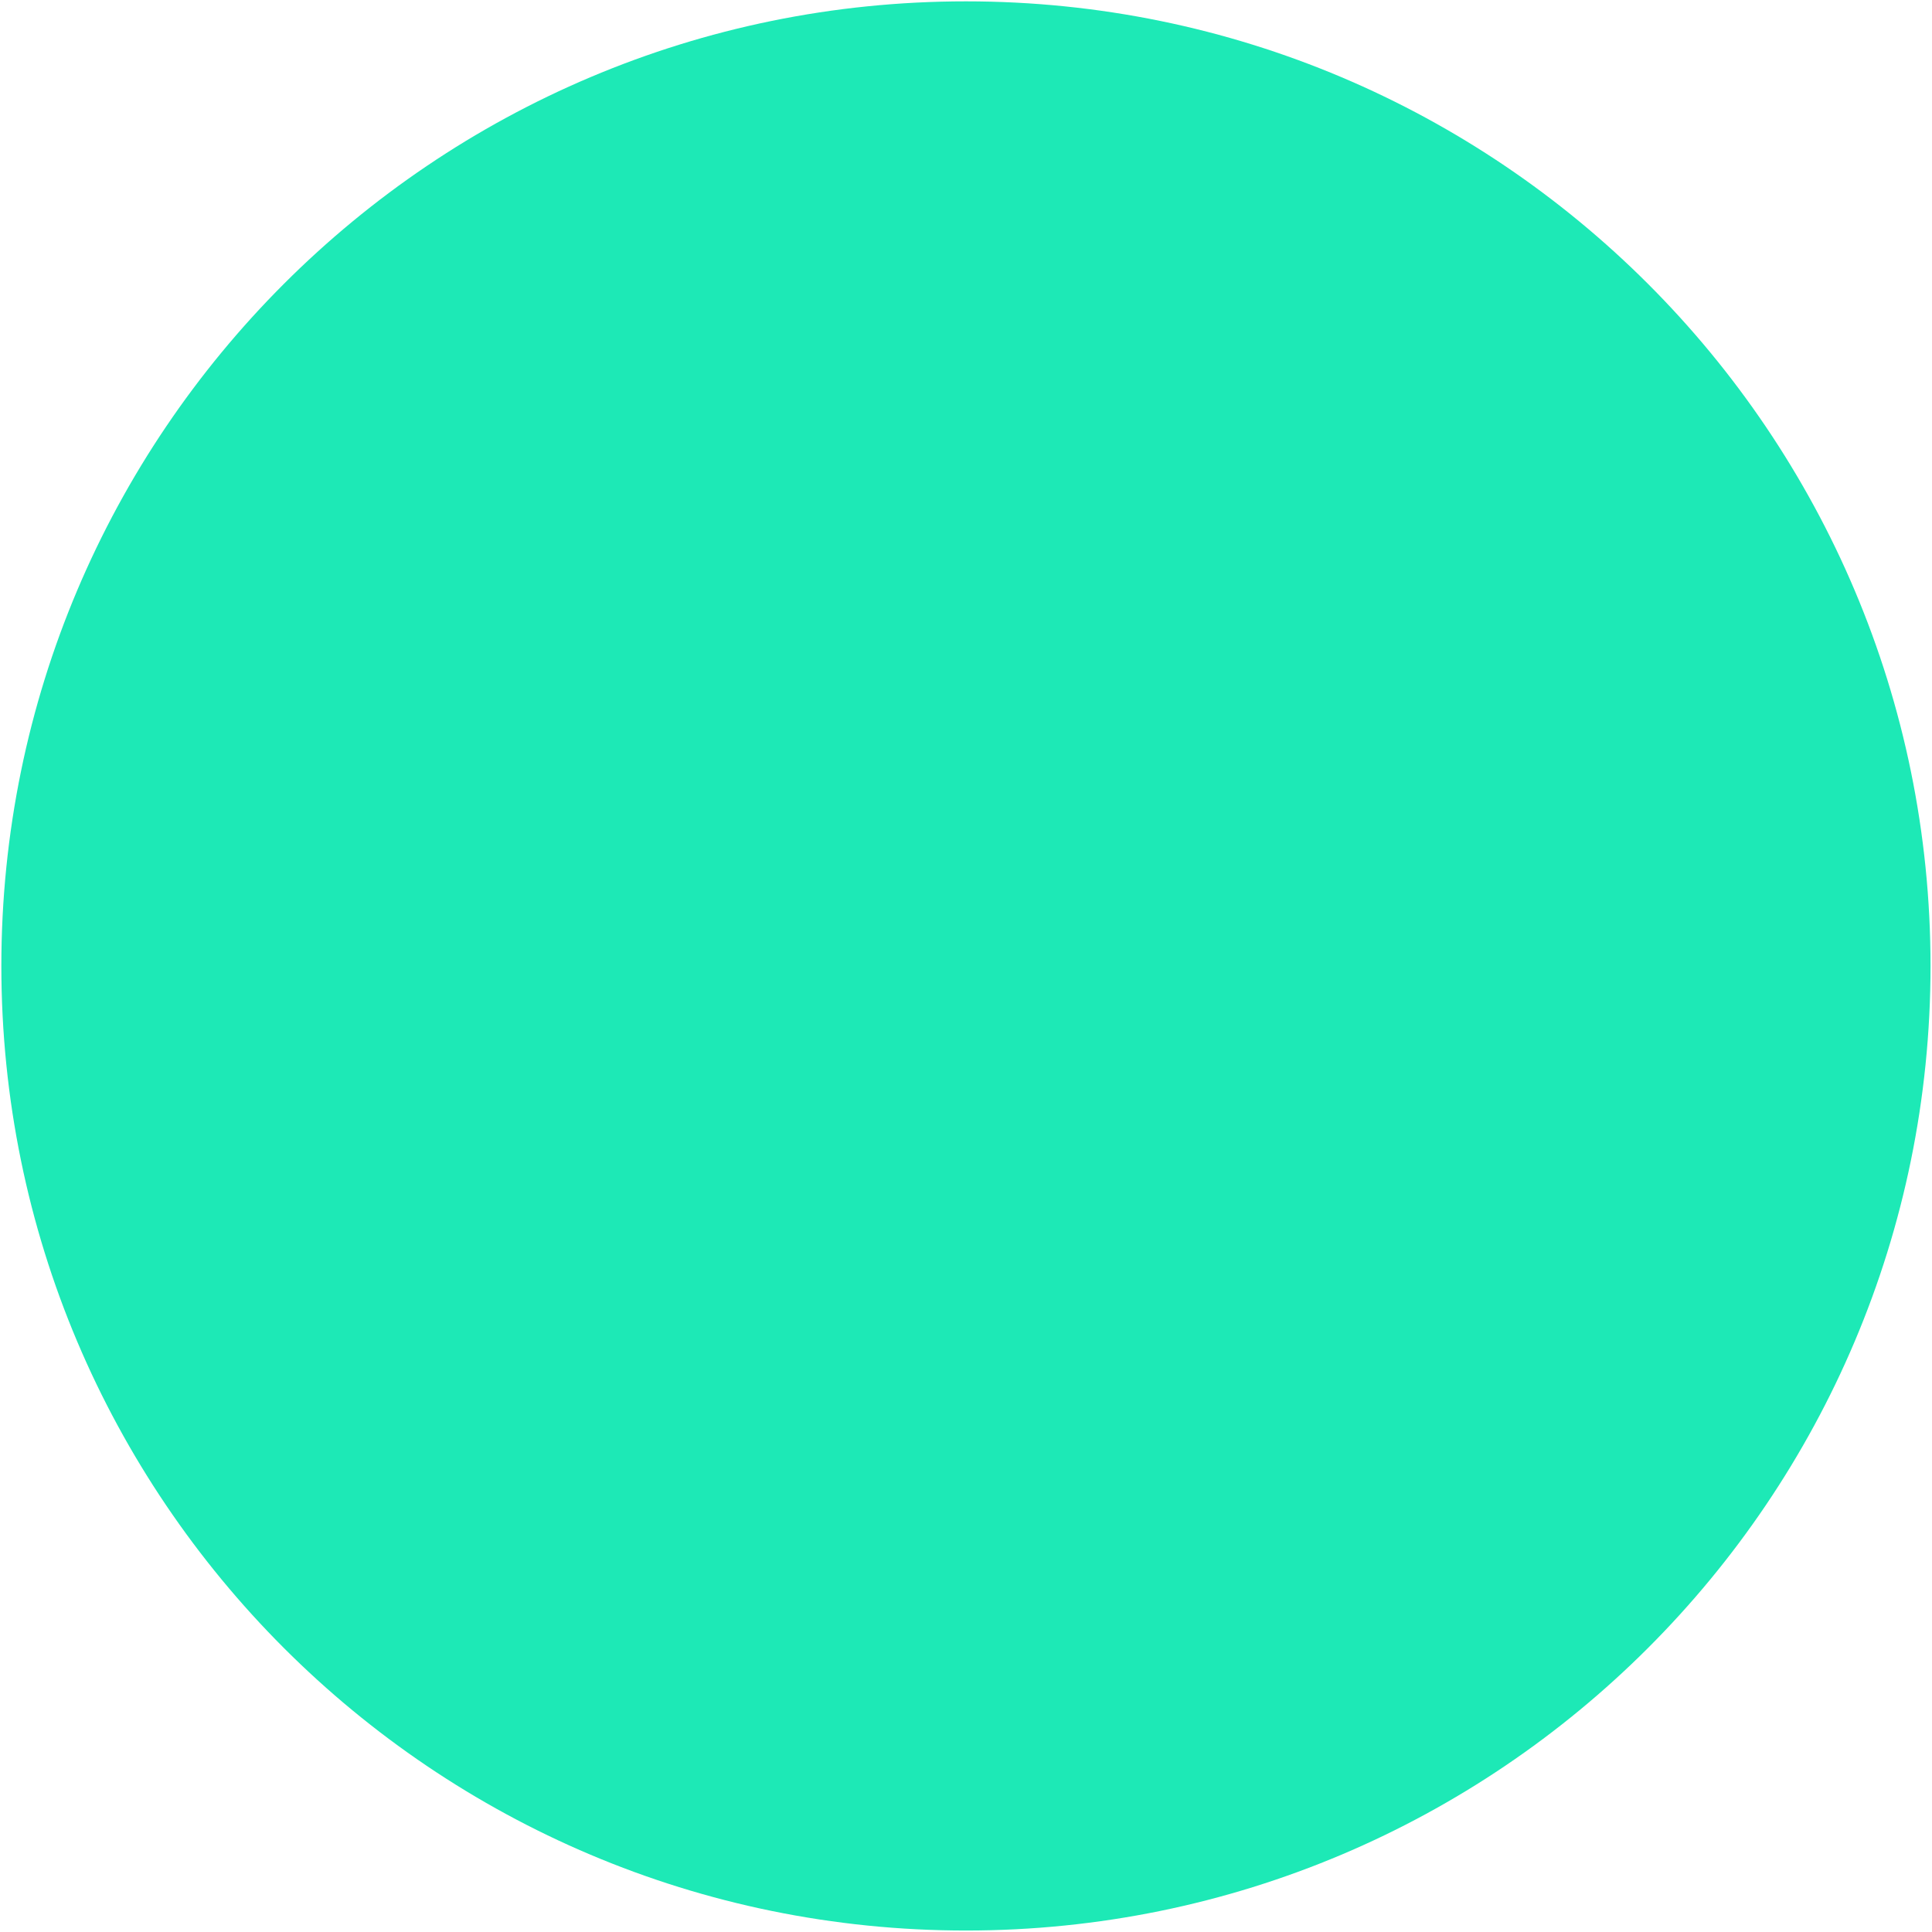
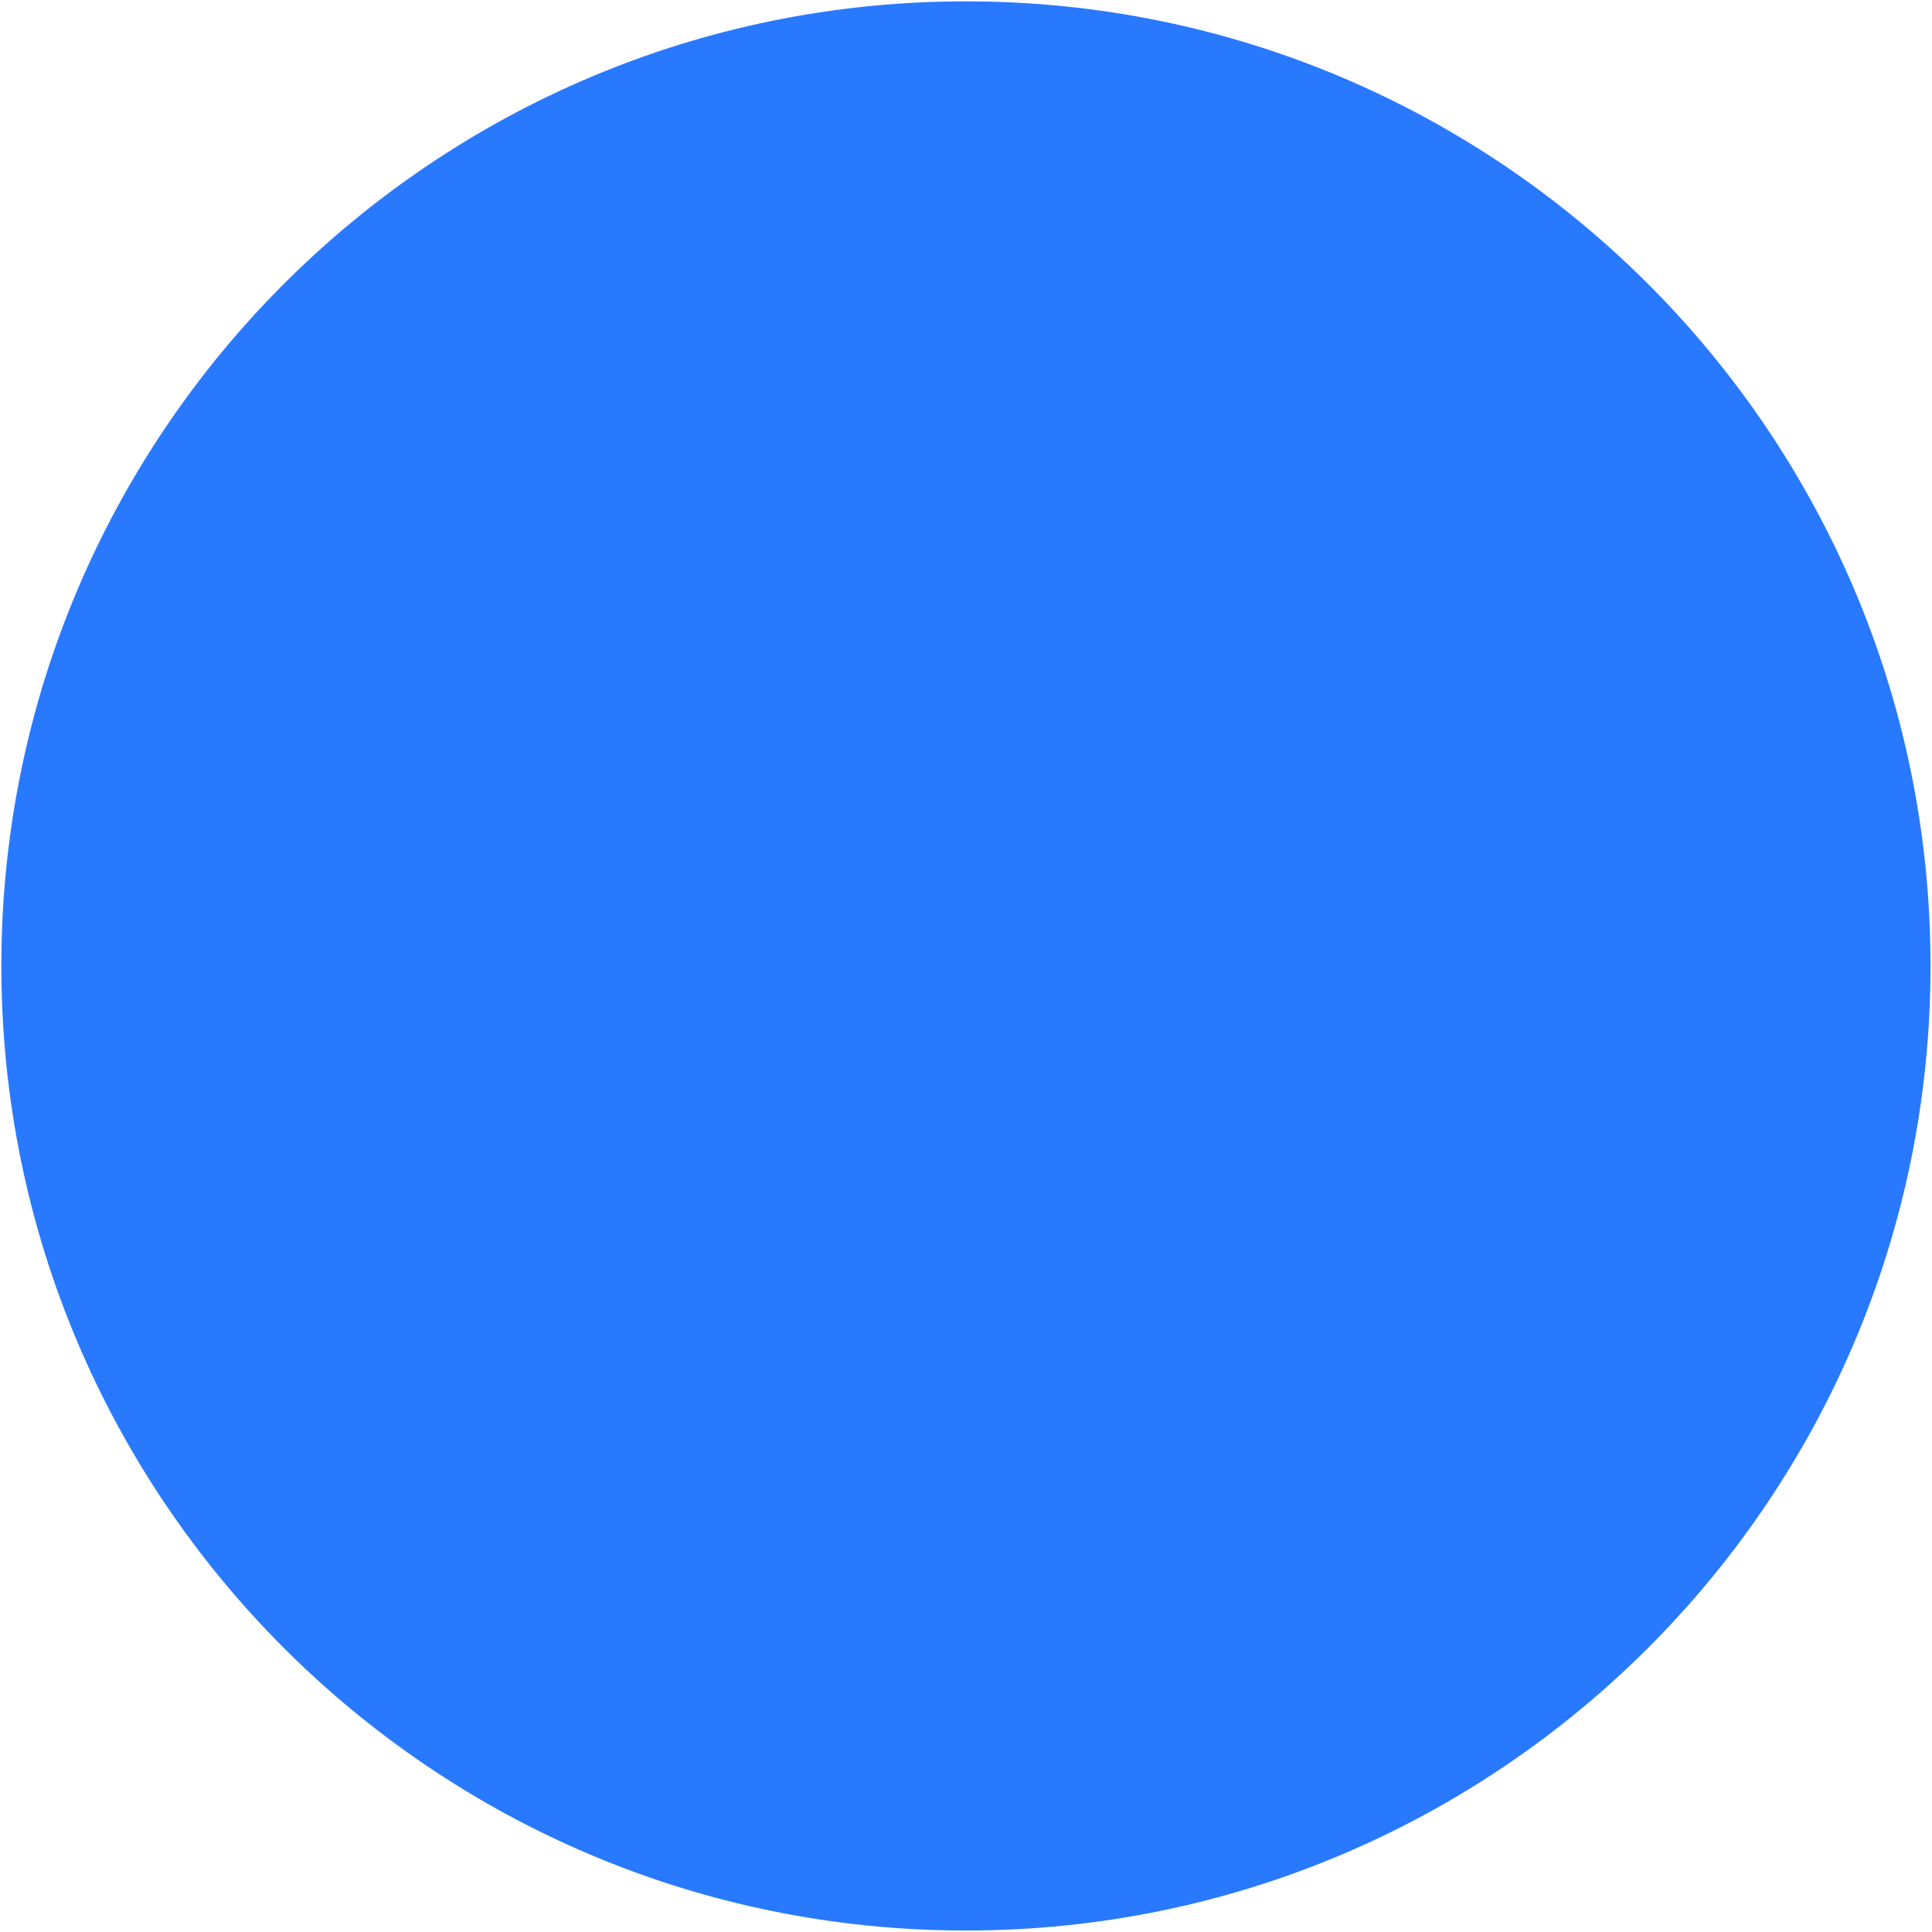
<svg xmlns="http://www.w3.org/2000/svg" width="20" height="20" viewBox="0 0 5.292 5.292" version="1.1" id="svg8">
  <defs id="defs2" />
  <g id="layer1" transform="translate(0,-291.7083)">
    <g id="g847" transform="matrix(0.05207439,0,0,0.05207453,-0.9012516,282.412)">
      <g id="g851">
        <g id="g1059" transform="matrix(1.998622,0,0,1.998619,17.32448,-313.5231)">
          <path style="opacity:1;fill:none;fill-opacity:0.494;stroke:#ffffff00;stroke-width:0.07;stroke-linecap:round;stroke-linejoin:round;stroke-miterlimit:4;stroke-dasharray:none;stroke-dashoffset:0;stroke-opacity:1;paint-order:stroke fill markers" d="M 25.4,271.6 -8.0000008e-7,246.2 H 50.8 Z" id="path883" />
          <path id="path880" d="m 25.4,271.6 25.4,25.4 H 0 Z" style="opacity:1;fill:none;fill-opacity:0.494;stroke:#ffffff00;stroke-width:0.07;stroke-linecap:round;stroke-linejoin:round;stroke-miterlimit:4;stroke-dasharray:none;stroke-dashoffset:0;stroke-opacity:1;paint-order:stroke fill markers" />
          <rect ry="5.053" y="253.849" x="7.649" height="35.529" width="35.529" id="rect870" style="opacity:1;fill:none;fill-opacity:0.494;stroke:#ffffff00;stroke-width:0.062;stroke-linecap:round;stroke-linejoin:round;stroke-miterlimit:4;stroke-dasharray:none;stroke-dashoffset:0;stroke-opacity:1;paint-order:stroke fill markers" />
          <circle r="25.397" cy="271.6" cx="25.4" id="path872" style="opacity:1;fill:none;fill-opacity:0.494;stroke:#ffffff00;stroke-width:0.076;stroke-linecap:round;stroke-linejoin:round;stroke-miterlimit:4;stroke-dasharray:none;stroke-dashoffset:0;stroke-opacity:1;paint-order:stroke fill markers" />
          <circle transform="rotate(-45)" cx="-174.09" cy="210.011" r="12.656" id="path876" style="opacity:1;fill:none;fill-opacity:0.494;stroke:#ffffff00;stroke-width:0.074;stroke-linecap:round;stroke-linejoin:round;stroke-miterlimit:4;stroke-dasharray:none;stroke-dashoffset:0;stroke-opacity:1;paint-order:stroke fill markers" />
          <path id="path904" d="m 25.4,271.6 -25.4,25.4 v -50.8 z" style="opacity:1;fill:none;fill-opacity:0.494;stroke:#ffffff00;stroke-width:0.07;stroke-linecap:round;stroke-linejoin:round;stroke-miterlimit:4;stroke-dasharray:none;stroke-dashoffset:0;stroke-opacity:1;paint-order:stroke fill markers" />
          <path style="opacity:1;fill:none;fill-opacity:0.494;stroke:#ffffff00;stroke-width:0.07;stroke-linecap:round;stroke-linejoin:round;stroke-miterlimit:4;stroke-dasharray:none;stroke-dashoffset:0;stroke-opacity:1;paint-order:stroke fill markers" d="m 25.4,271.6 25.4,-25.4 v 50.8 z" id="path906" />
          <rect ry="5.051" y="256.393" x="2.566" height="30.44" width="45.694" id="rect837" style="opacity:1;fill:none;fill-opacity:0.494;stroke:#ffffff00;stroke-width:0.066;stroke-linecap:round;stroke-linejoin:round;stroke-miterlimit:4;stroke-dasharray:none;stroke-dashoffset:0;stroke-opacity:1;paint-order:stroke fill markers" />
          <rect style="opacity:1;fill:none;fill-opacity:0.494;stroke:#ffffff00;stroke-width:0.066;stroke-linecap:round;stroke-linejoin:round;stroke-miterlimit:4;stroke-dasharray:none;stroke-dashoffset:0;stroke-opacity:1;paint-order:stroke fill markers" id="rect831" width="45.694" height="30.441" x="248.766" y="-40.633" ry="5.051" transform="rotate(90)" />
        </g>
      </g>
    </g>
    <path style="opacity:1;fill:#ffc107;fill-opacity:1;stroke:none;stroke-width:0.386;stroke-miterlimit:4;stroke-dasharray:none;stroke-opacity:1" d="m 50.206,401.677 c 110.217,0.713 55.109,0.356 0,0 z" id="rect997" />
-     <path style="opacity:1;fill:#1de9b6;fill-opacity:1;stroke:none;stroke-width:3;stroke-linecap:round;stroke-linejoin:round;stroke-miterlimit:4;stroke-dasharray:none;stroke-dashoffset:0;stroke-opacity:1;paint-order:stroke fill markers" d="M 10,0.014 C 4.485,0.014 0.014,4.485 0.014,10 0.014,15.515 4.485,19.986 10,19.986 15.515,19.986 19.986,15.515 19.986,10 19.986,4.485 15.515,0.014 10,0.014 Z" transform="matrix(0.2645833,0,0,0.2645833,0,291.7083)" id="path826" />
+     <path style="opacity:1;fill:#2979ff;fill-opacity:1;stroke:none;stroke-width:3;stroke-linecap:round;stroke-linejoin:round;stroke-miterlimit:4;stroke-dasharray:none;stroke-dashoffset:0;stroke-opacity:1;paint-order:stroke fill markers" d="M 10,0.014 C 4.485,0.014 0.014,4.485 0.014,10 0.014,15.515 4.485,19.986 10,19.986 15.515,19.986 19.986,15.515 19.986,10 19.986,4.485 15.515,0.014 10,0.014 Z" transform="matrix(0.2645833,0,0,0.2645833,0,291.7083)" id="path826" />
  </g>
</svg>
